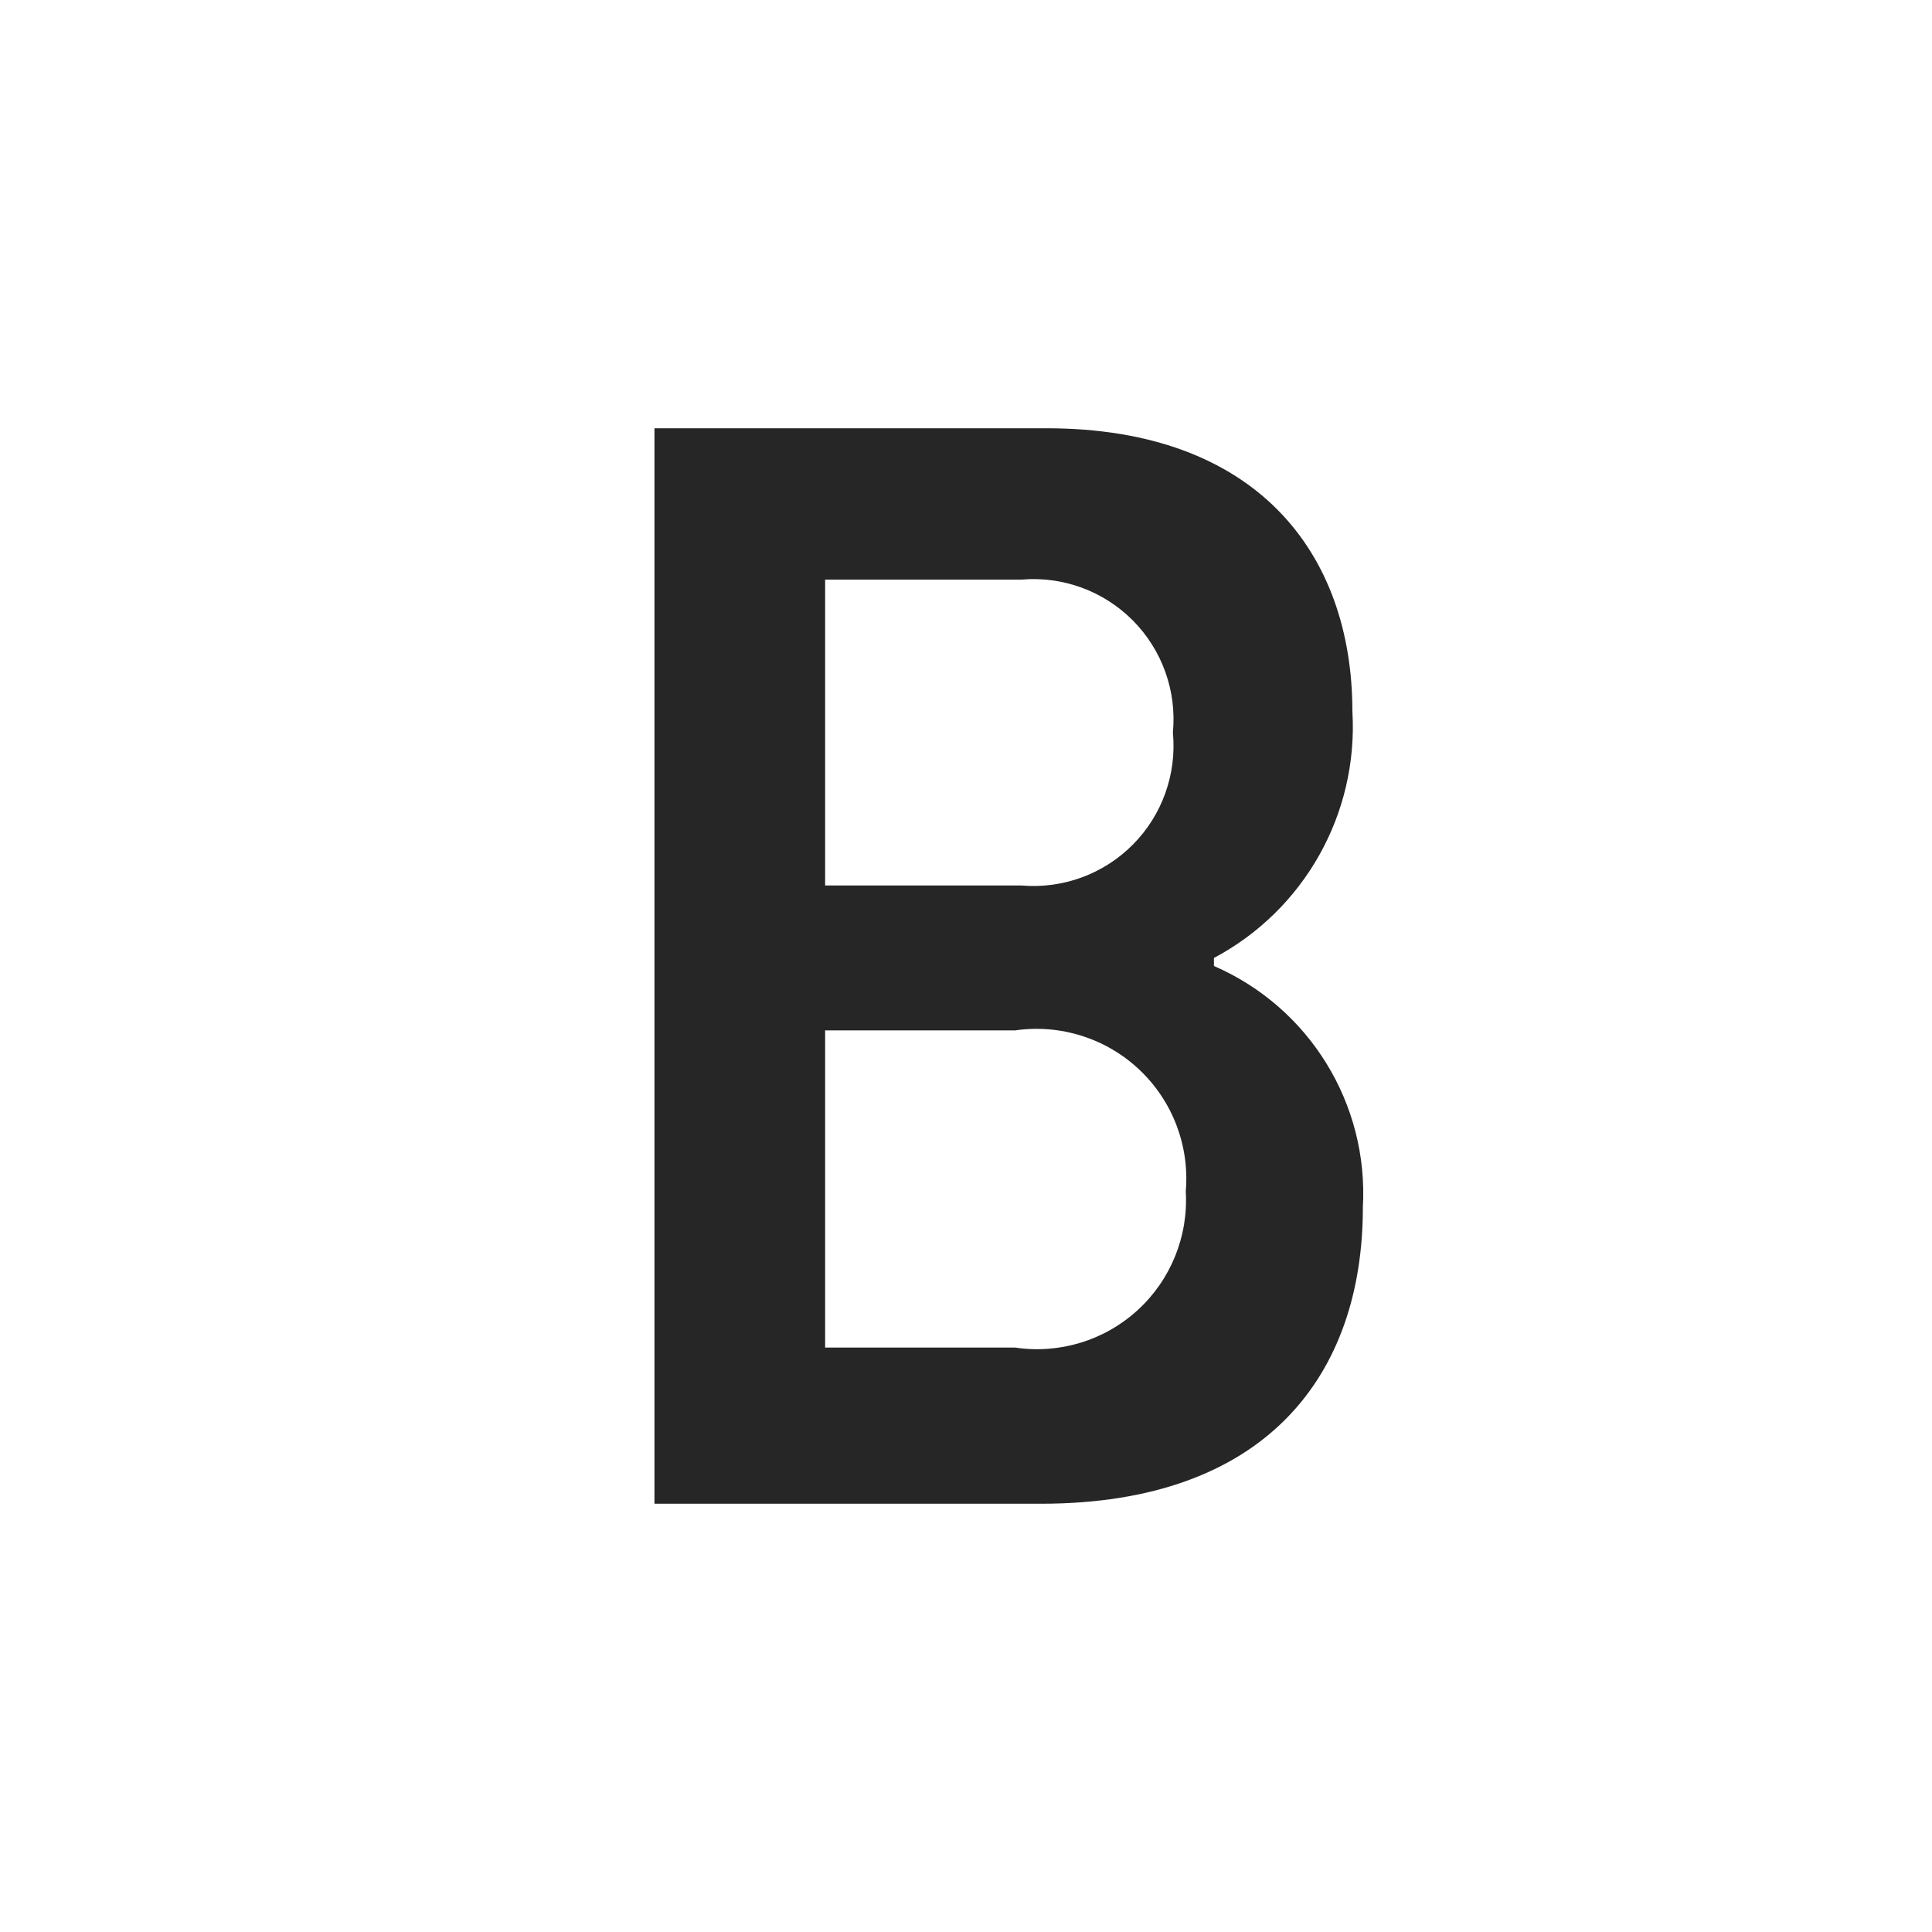
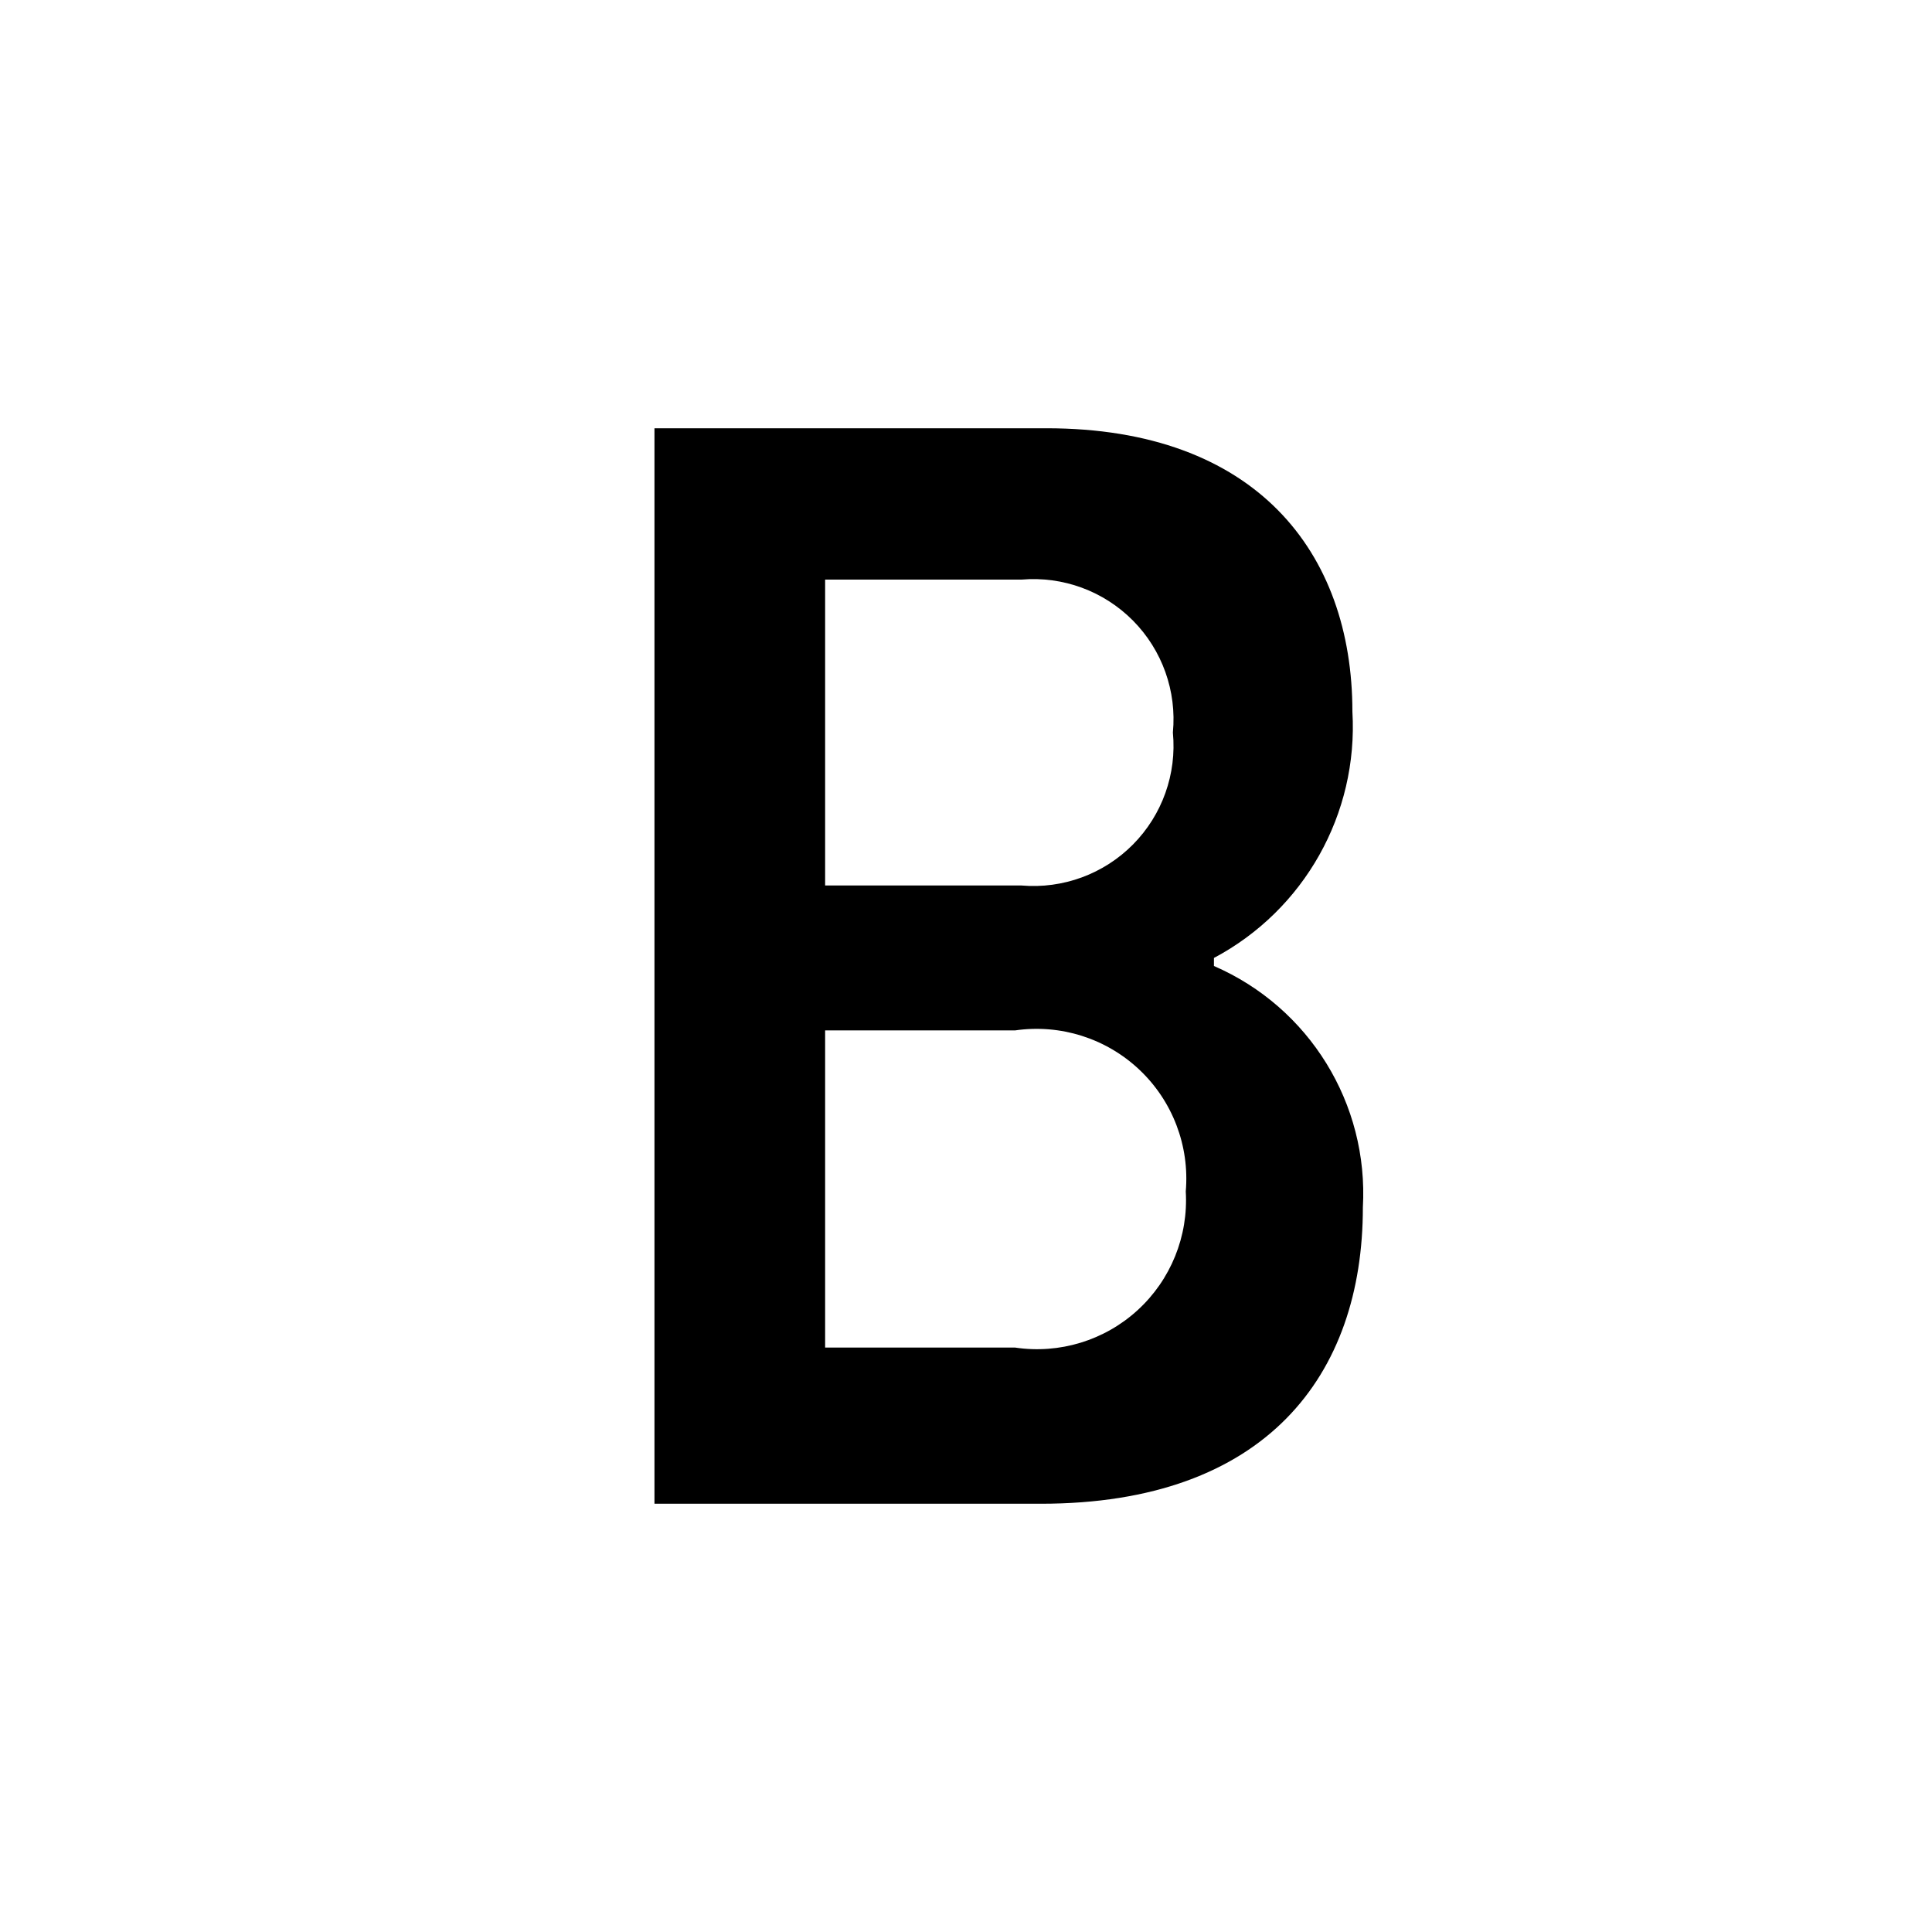
<svg xmlns="http://www.w3.org/2000/svg" id="Ebene_1" data-name="Ebene 1" viewBox="0 0 24 24">
-   <defs>
-     <style>.cls-1{fill:#262626;}</style>
-   </defs>
+   <defs />
  <path class="cls-1" d="M16.93,15c0,2.08-1.2,3.68-4,3.68H8.13V5.32H13c2.6,0,3.8,1.54,3.8,3.52a3.25,3.25,0,0,1-1.72,3.06V12A3.08,3.08,0,0,1,16.93,15ZM10.25,7.2V11h2.44a1.74,1.74,0,0,0,1.88-1.9,1.74,1.74,0,0,0-1.88-1.9Zm4.48,7.6a1.86,1.86,0,0,0-2.12-2H10.25v3.94h2.36A1.85,1.85,0,0,0,14.73,14.8Z" />
</svg>
